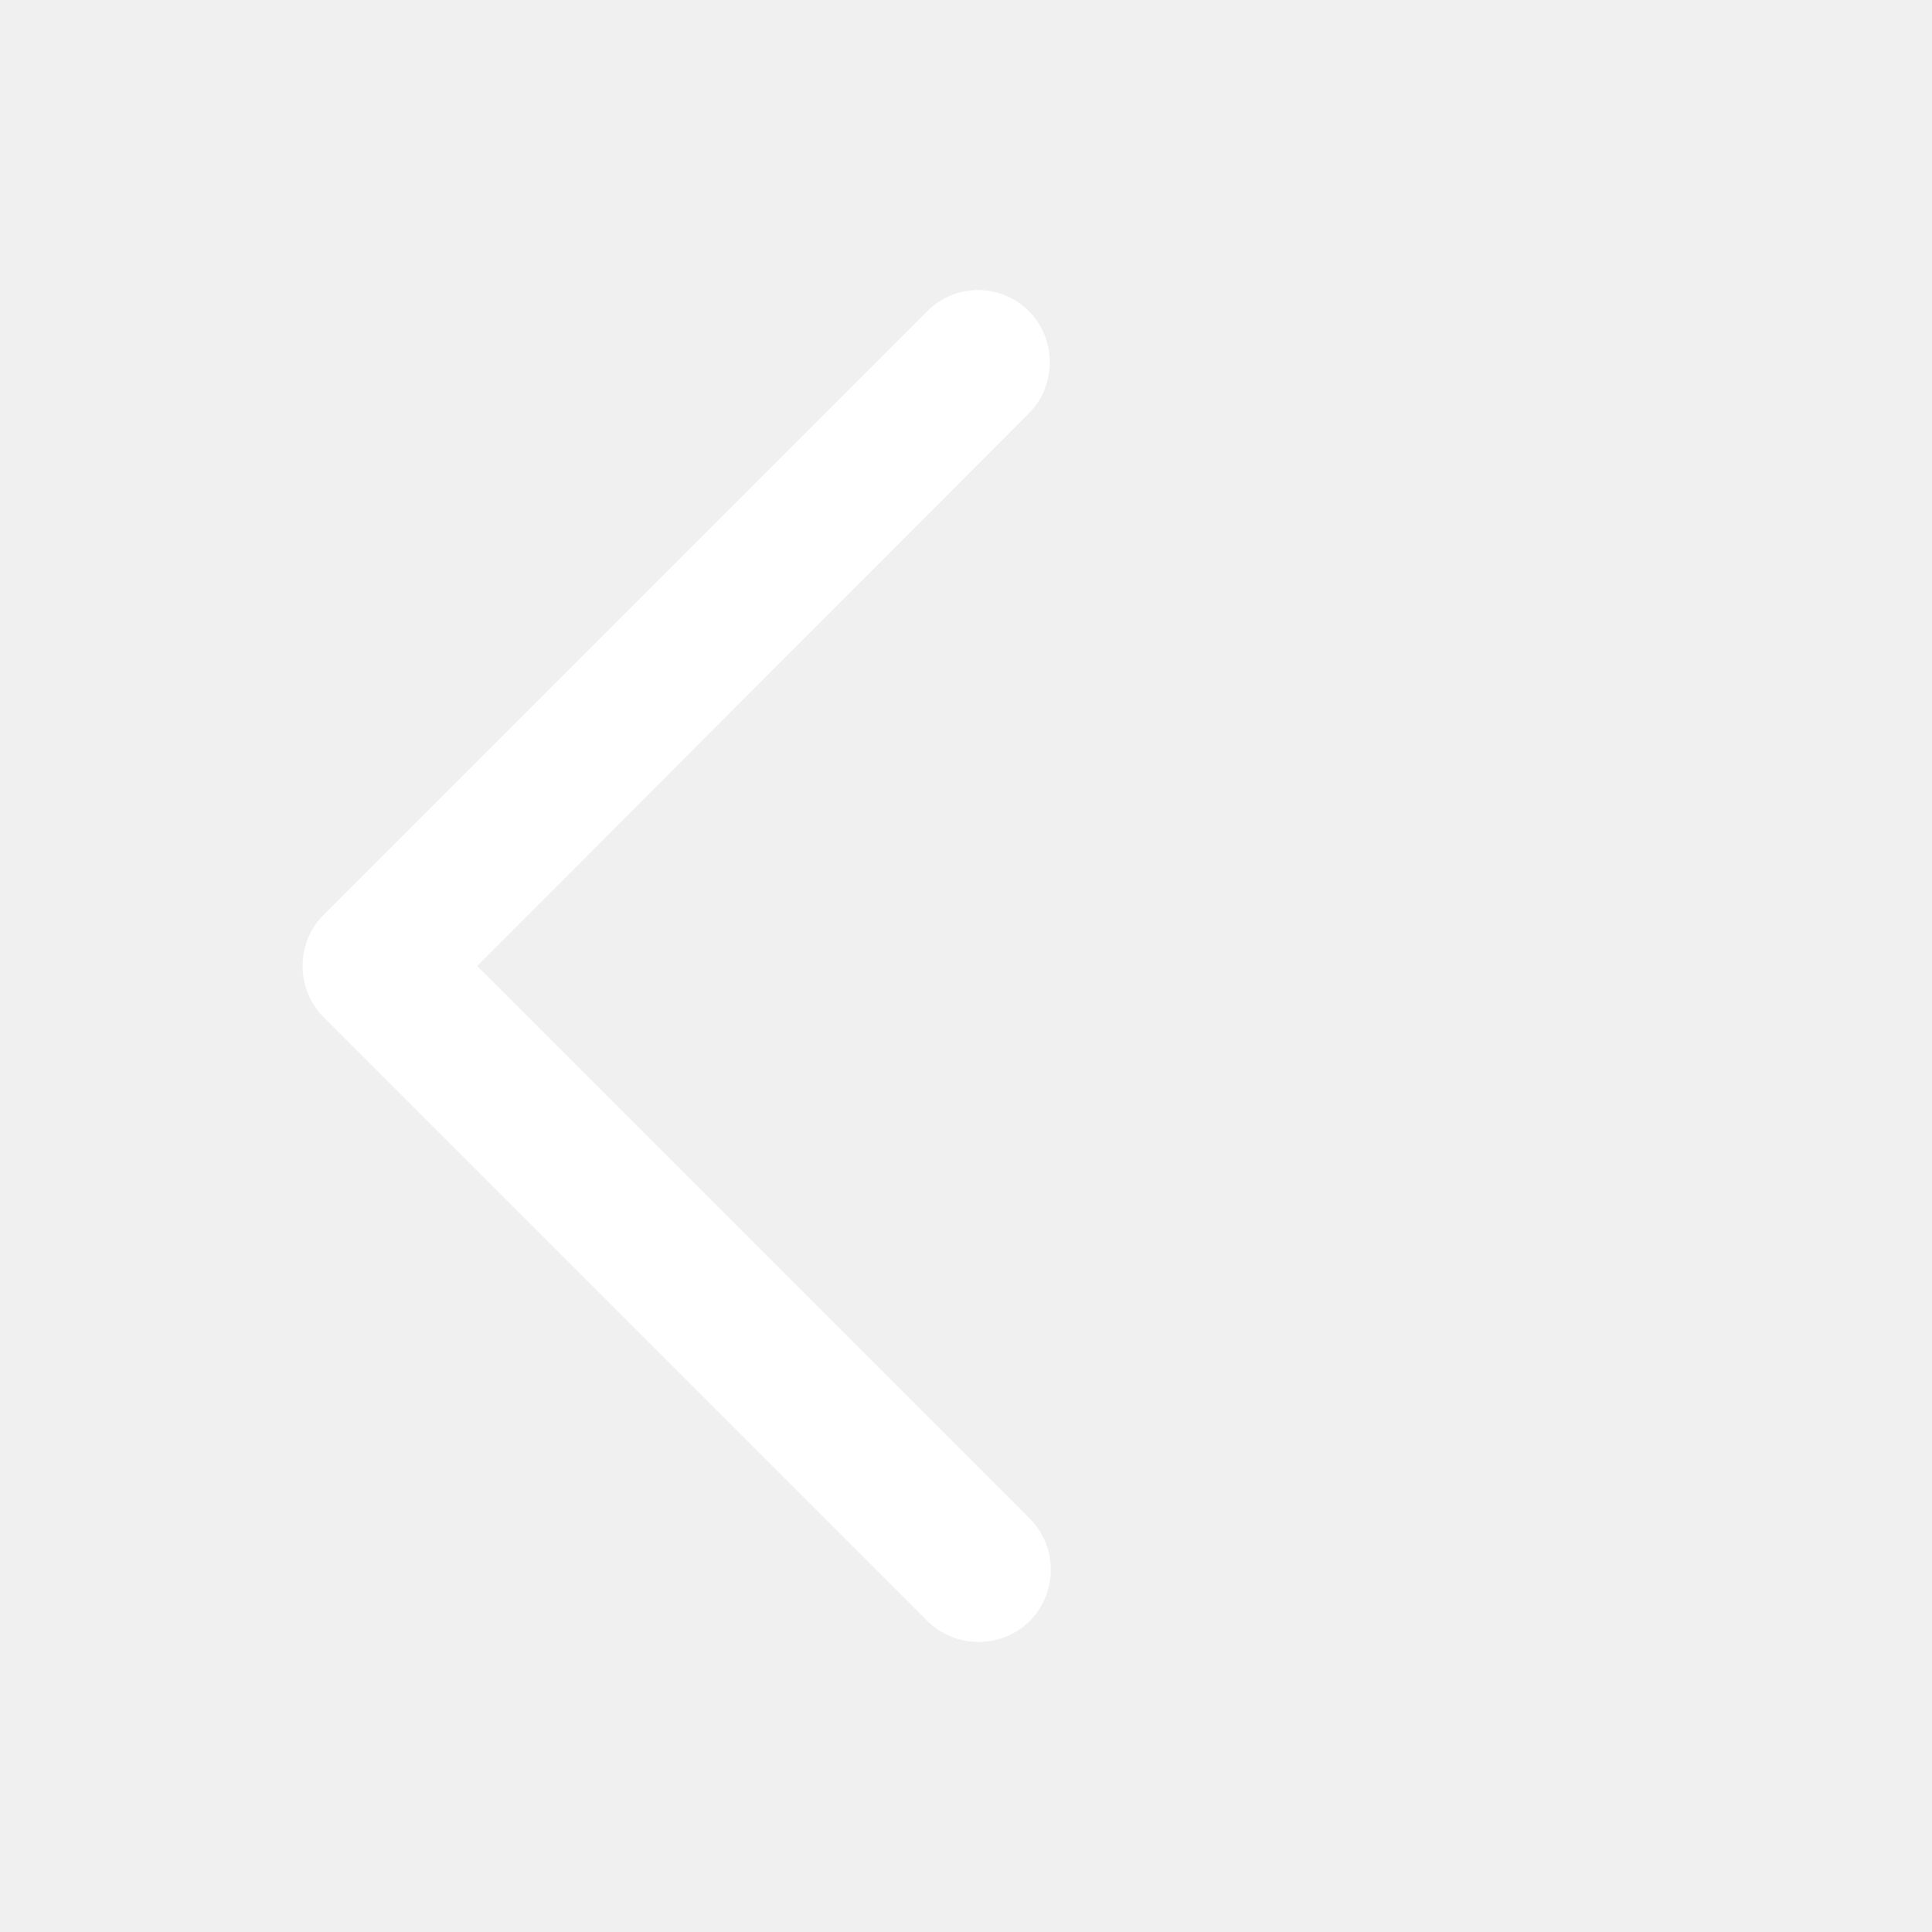
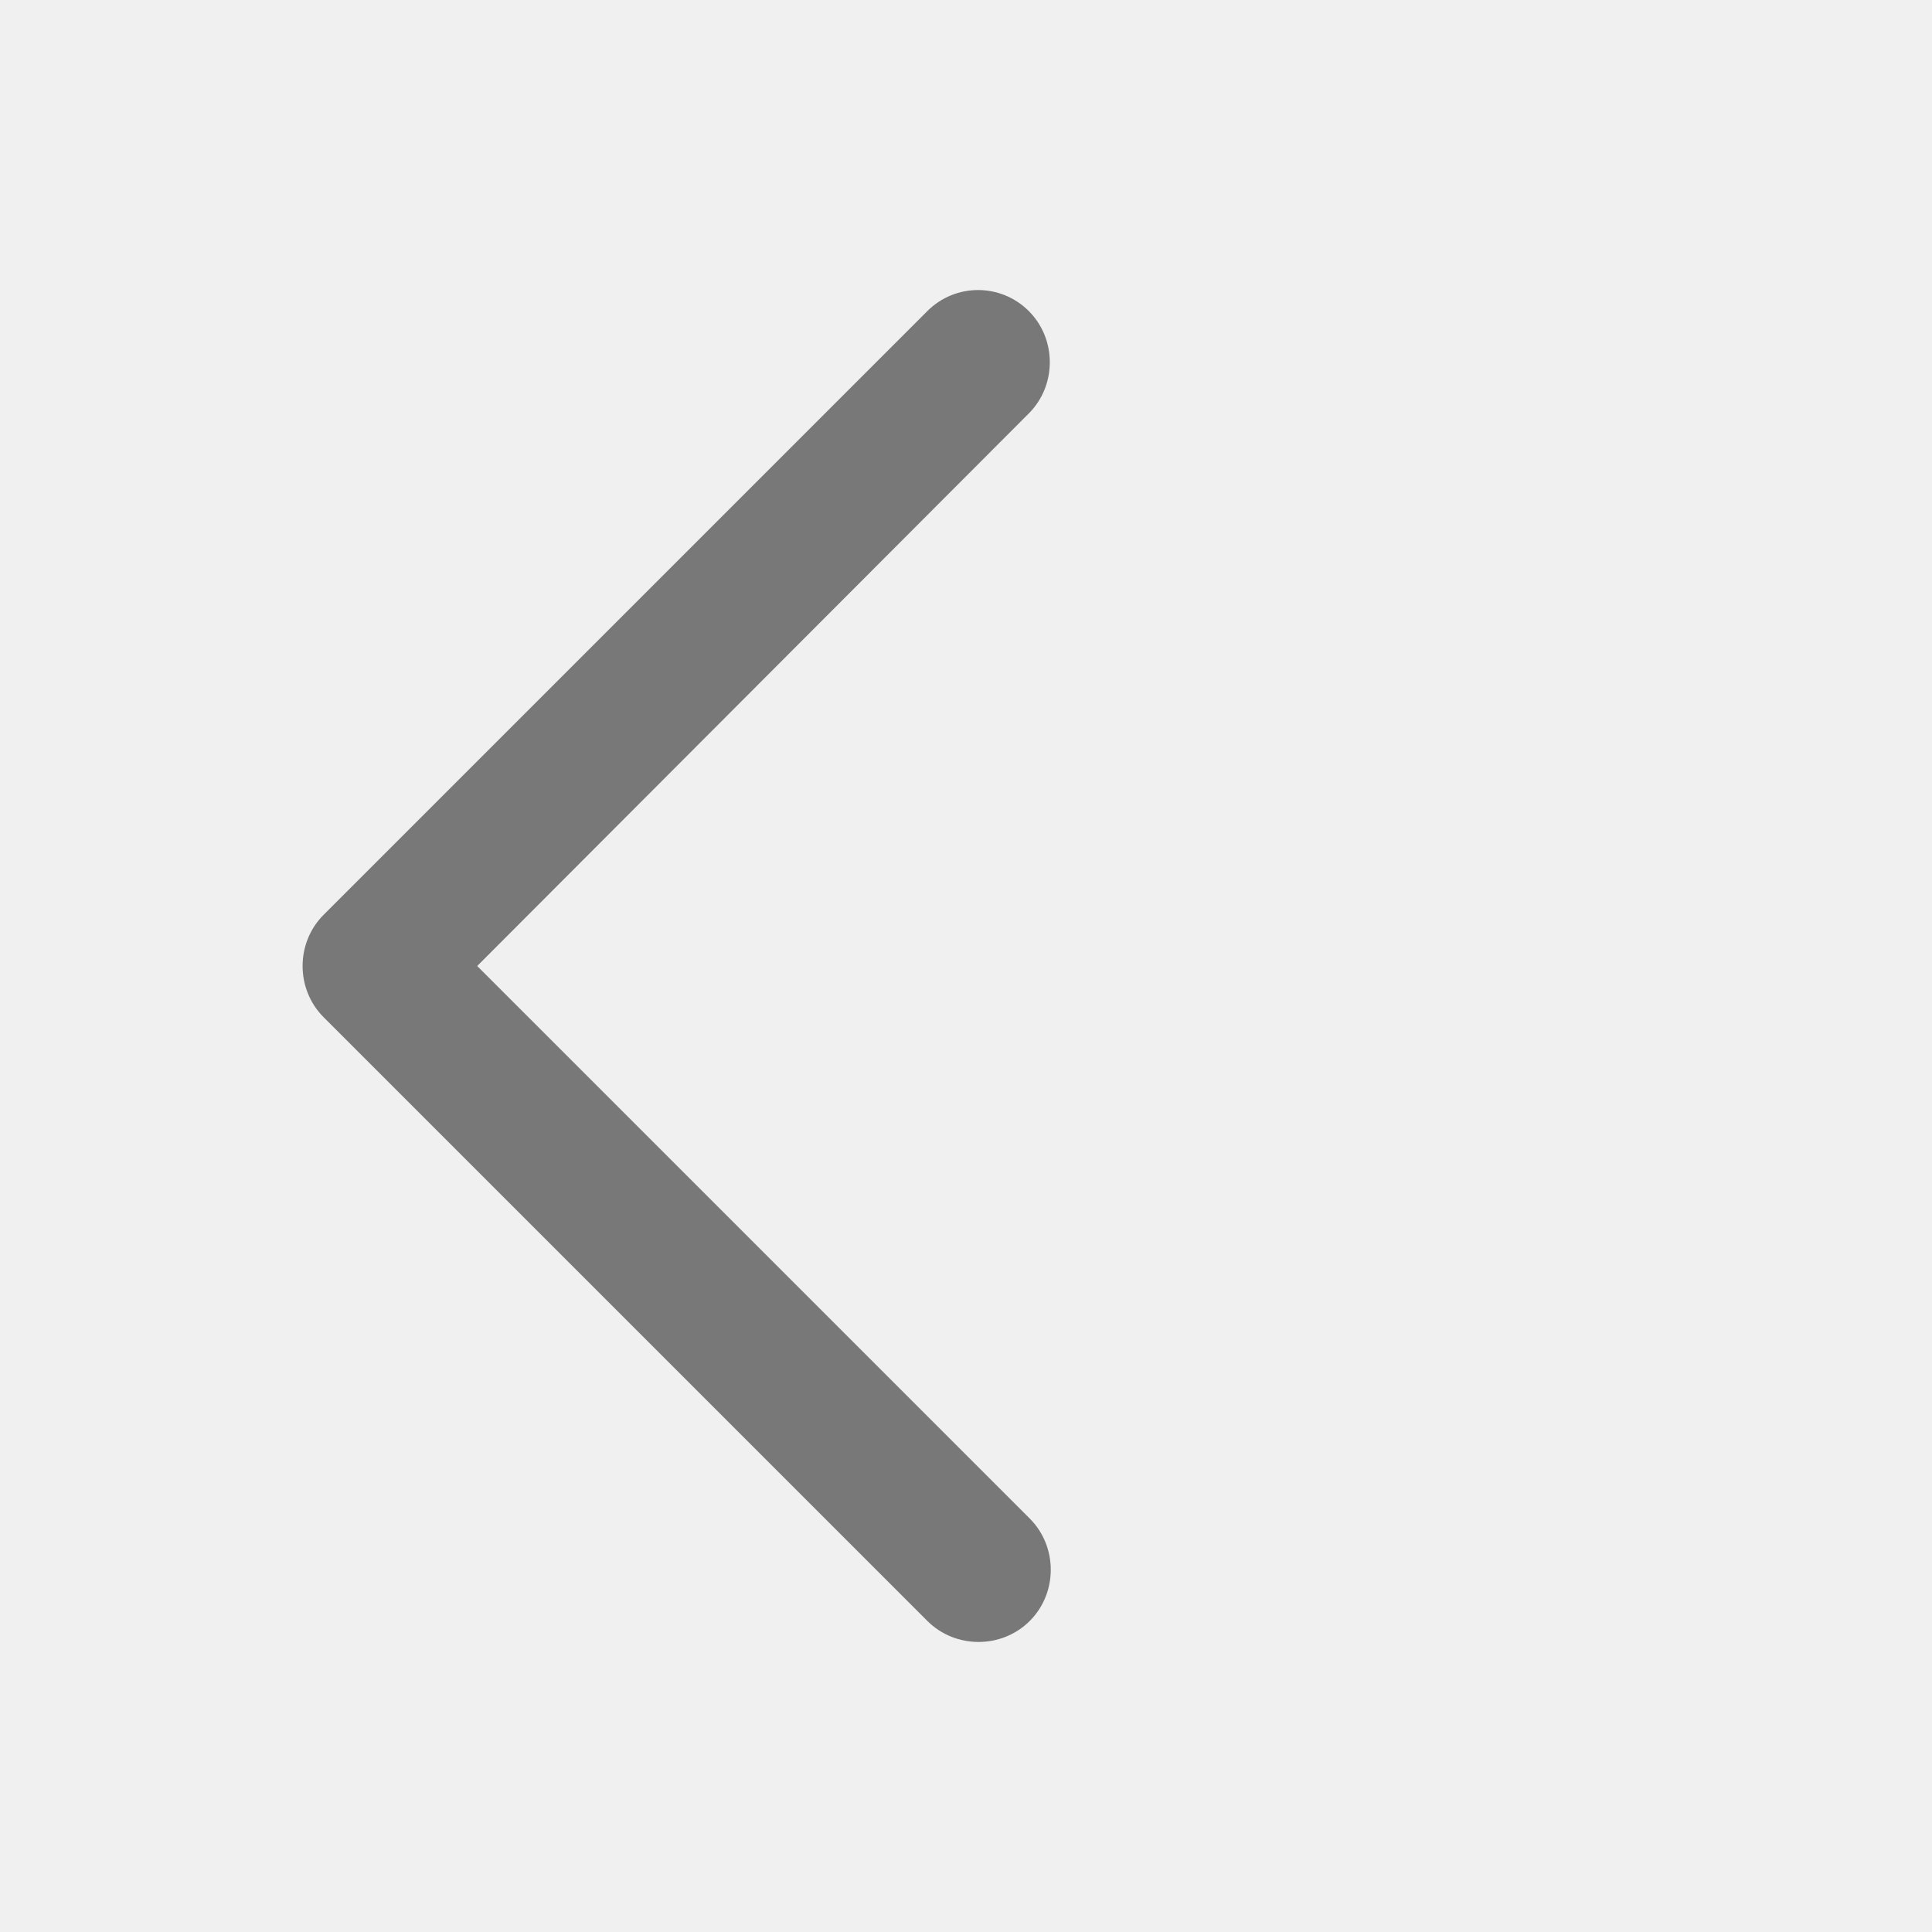
<svg xmlns="http://www.w3.org/2000/svg" width="20" height="20" viewBox="0 0 20 20" fill="none">
-   <path fill-rule="evenodd" clip-rule="evenodd" d="M10.65 3.22C10.94 3.51 10.94 3.99 10.65 4.28L4.94 10L10.66 15.72C10.95 16.01 10.95 16.49 10.66 16.78C10.37 17.07 9.89 17.07 9.6 16.78L3.35 10.53C3.06 10.24 3.06 9.76 3.35 9.47L9.6 3.22C9.89 2.93 10.36 2.93 10.65 3.22Z" fill="#ffffff" />
+   <path fill-rule="evenodd" clip-rule="evenodd" d="M10.65 3.22C10.94 3.51 10.94 3.99 10.65 4.28L4.94 10L10.66 15.72C10.95 16.01 10.95 16.49 10.66 16.78C10.37 17.07 9.89 17.07 9.6 16.78L3.35 10.53C3.06 10.24 3.06 9.76 3.35 9.47L9.6 3.22C9.89 2.93 10.36 2.93 10.65 3.22Z" fill="#787878" />
</svg>
